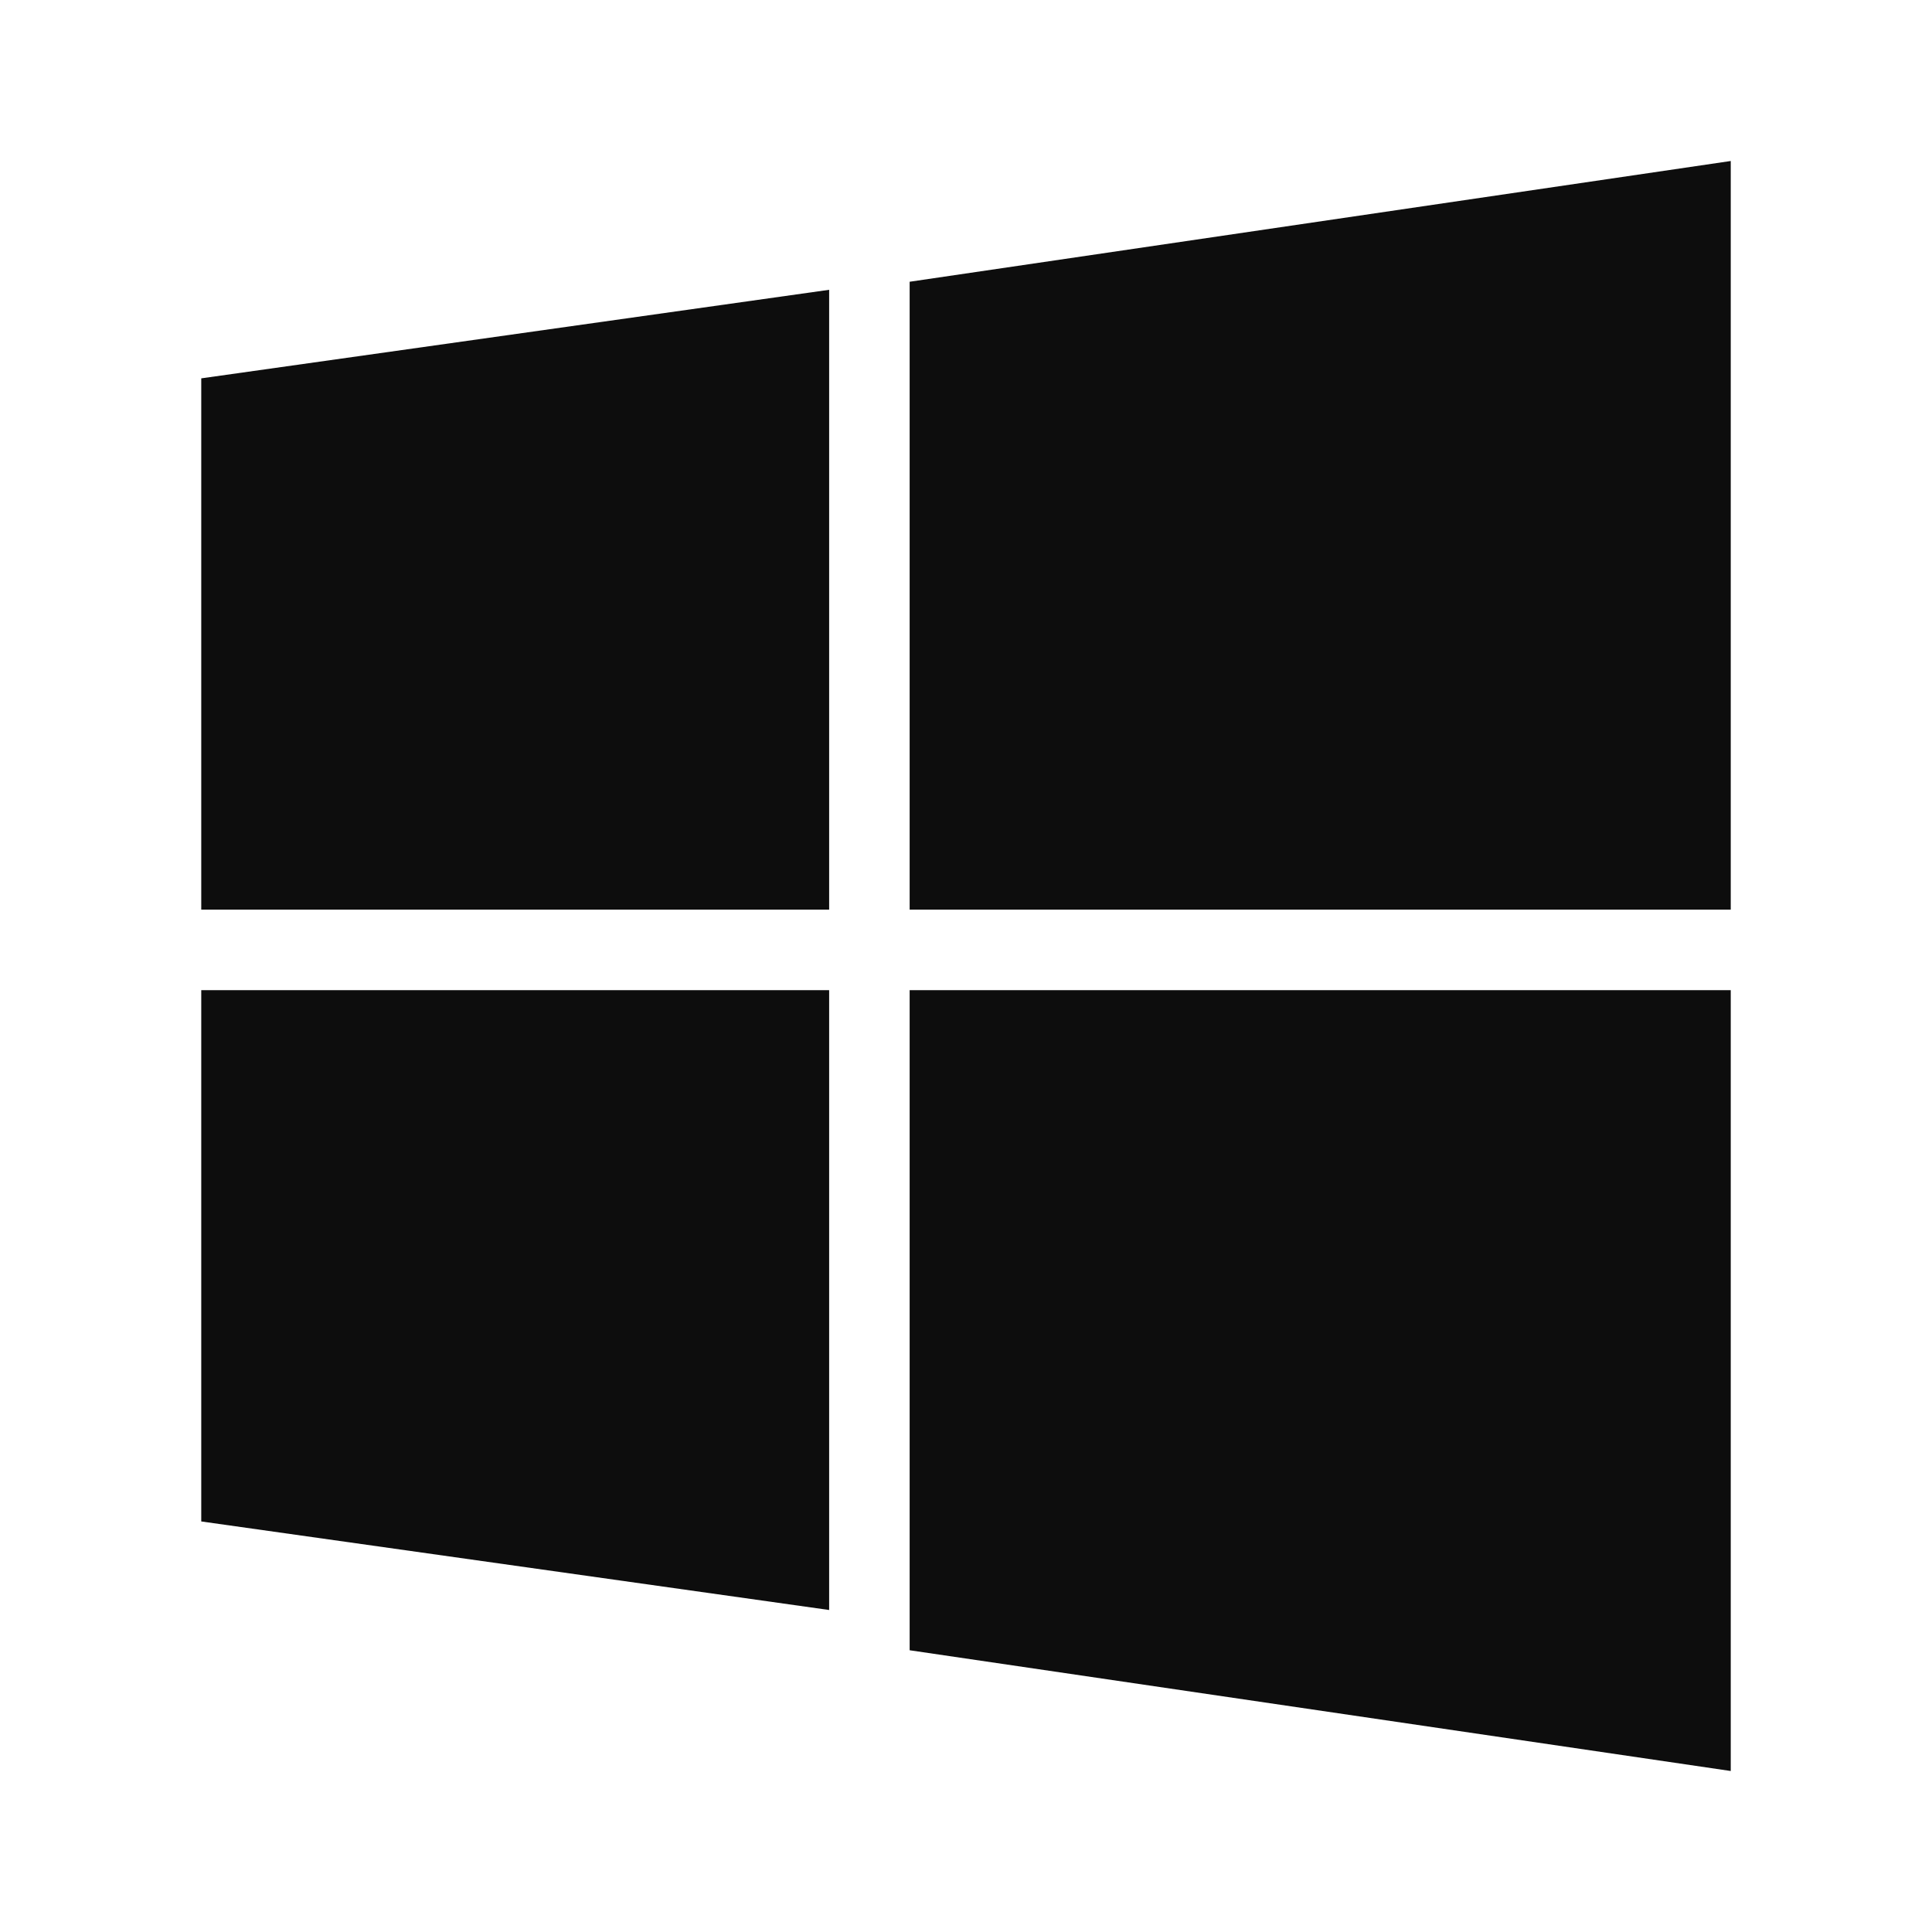
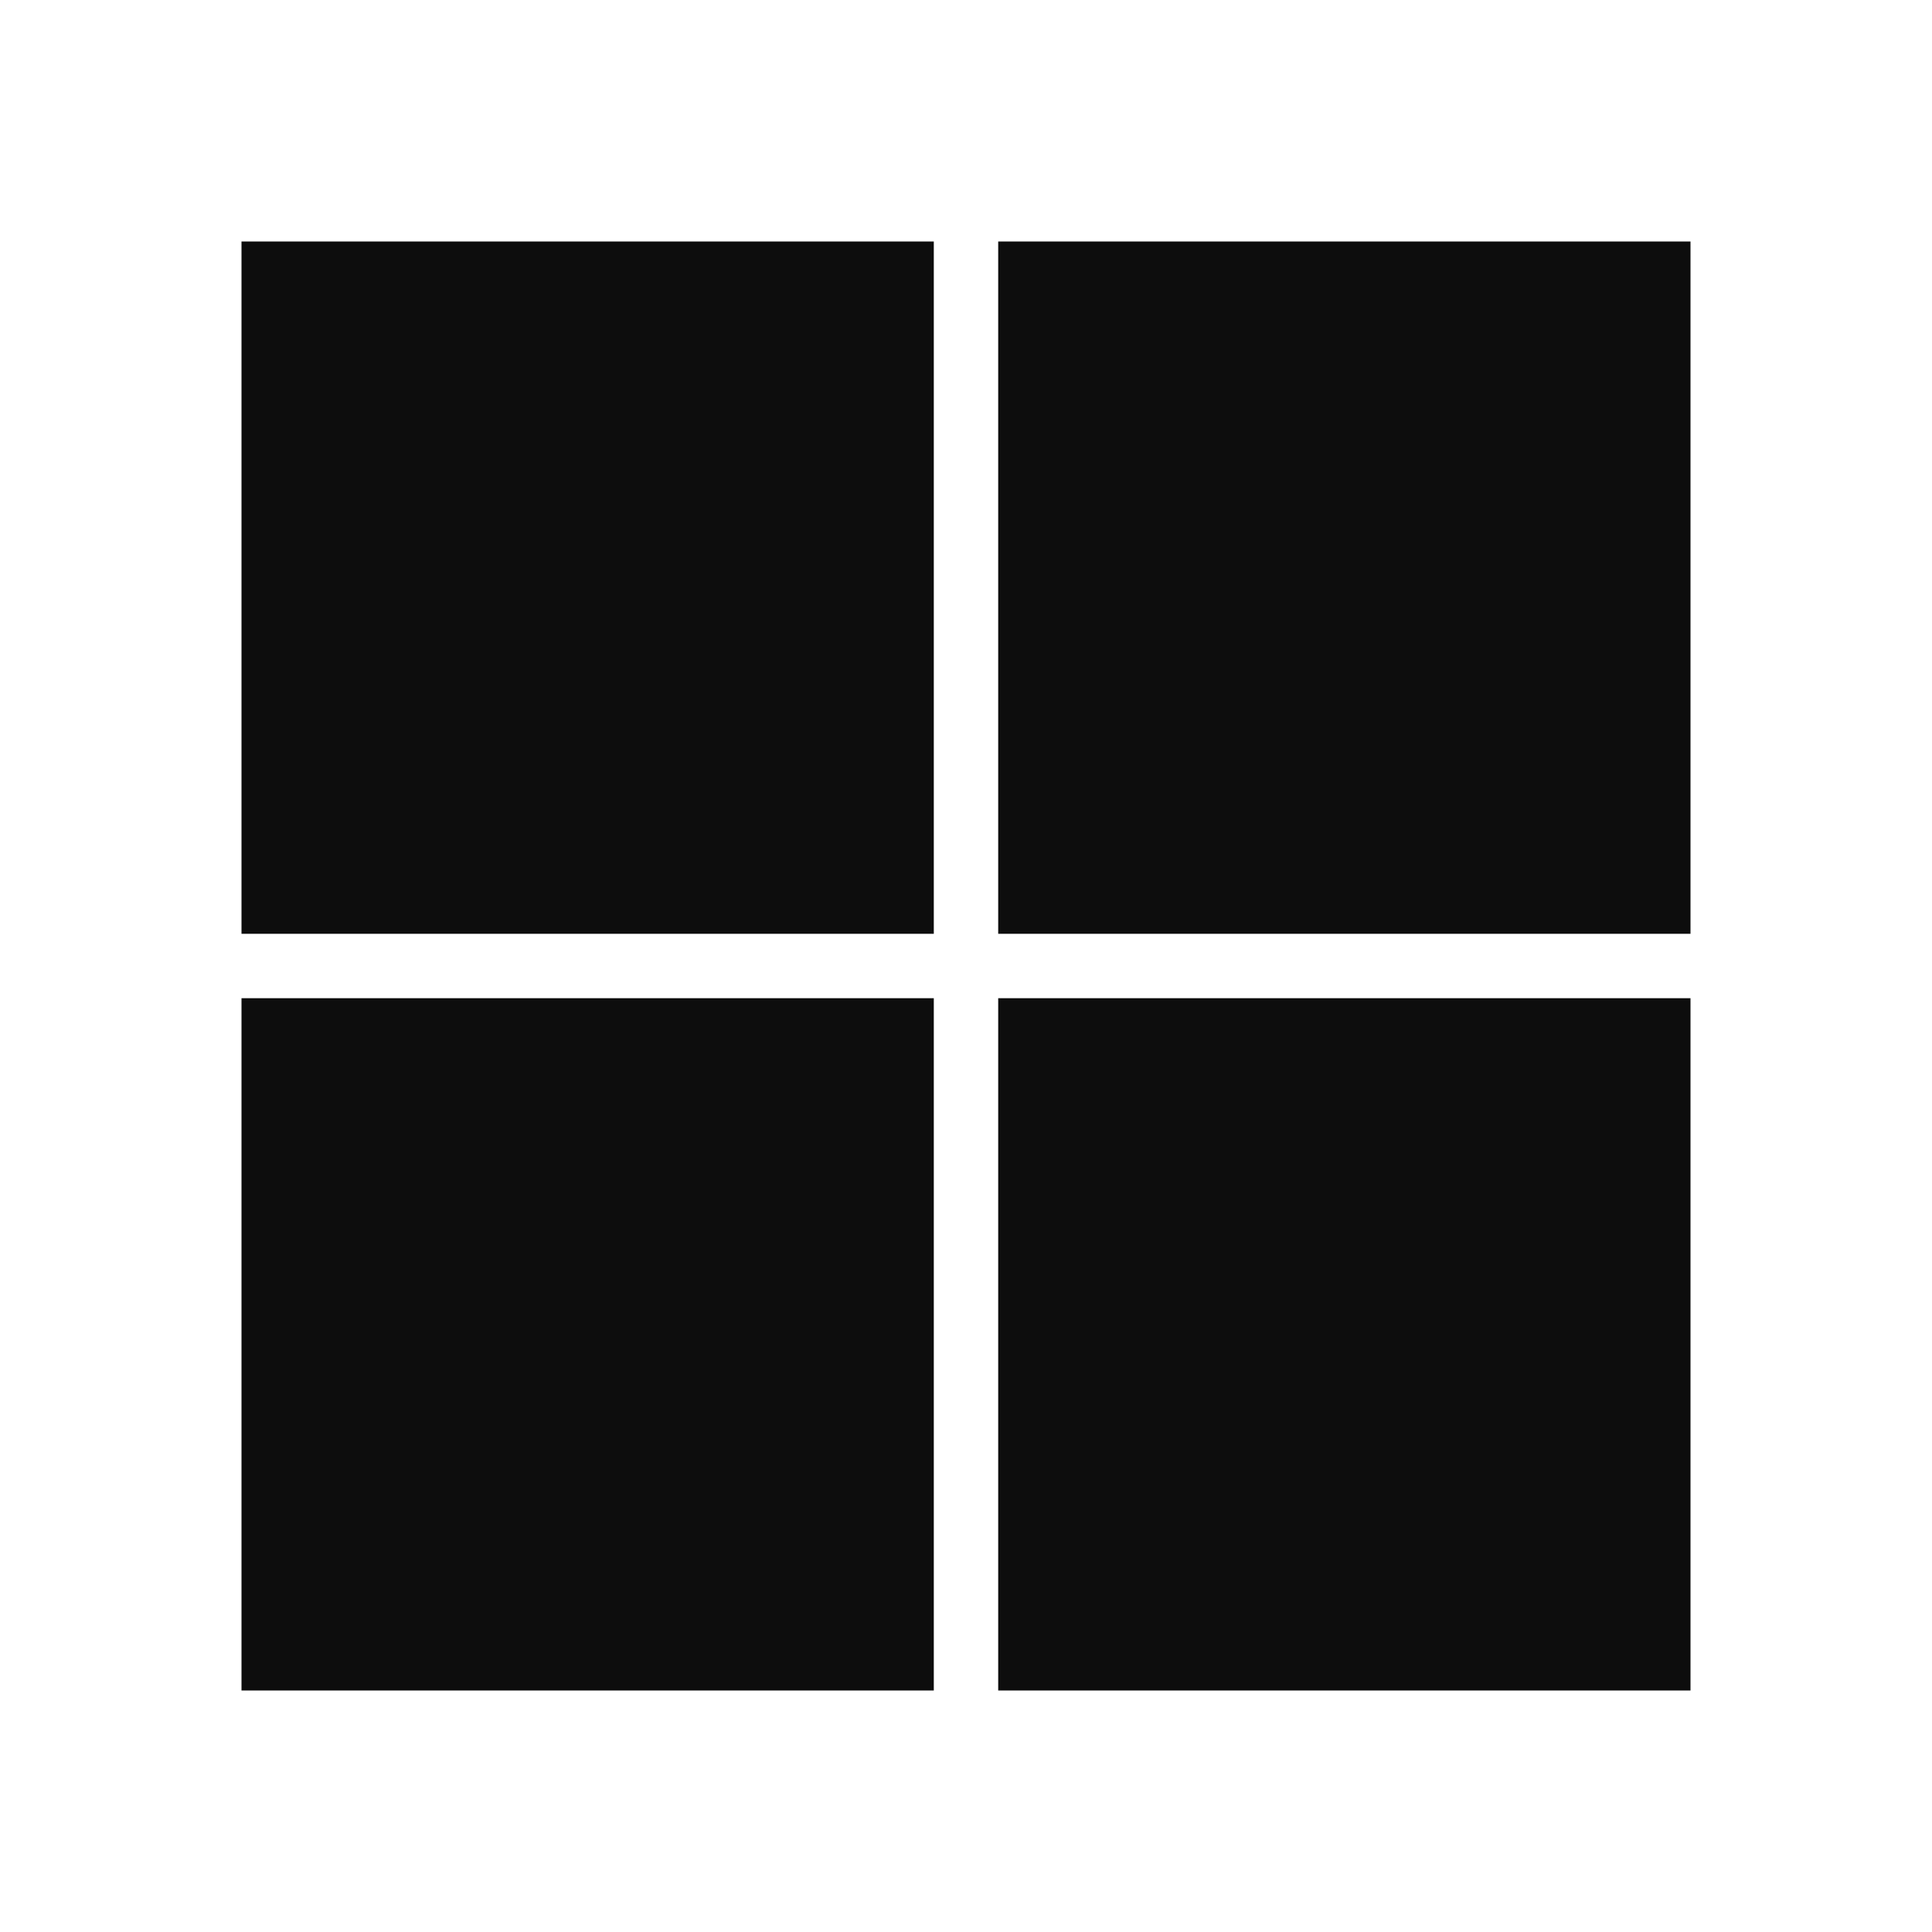
<svg xmlns="http://www.w3.org/2000/svg" width="24" height="24" viewBox="0 0 24 24" role="img" aria-label="Windows">
-   <path fill="#0d0d0d" d="M2.5 4.7 10.3 3.6v7.7H2.5zM11.3 3.5 21.5 2v9.3H11.3zM2.5 12.3h7.8V20l-7.8-1.1zM11.3 12.3h10.2V22l-10.2-1.5z" />
+   <path fill="#0d0d0d" d="M3 3h8.6v8.6H3zM12.4 3H21v8.6h-8.6zM3 12.4h8.6V21H3zM12.4 12.4H21V21h-8.6z" />
</svg>
